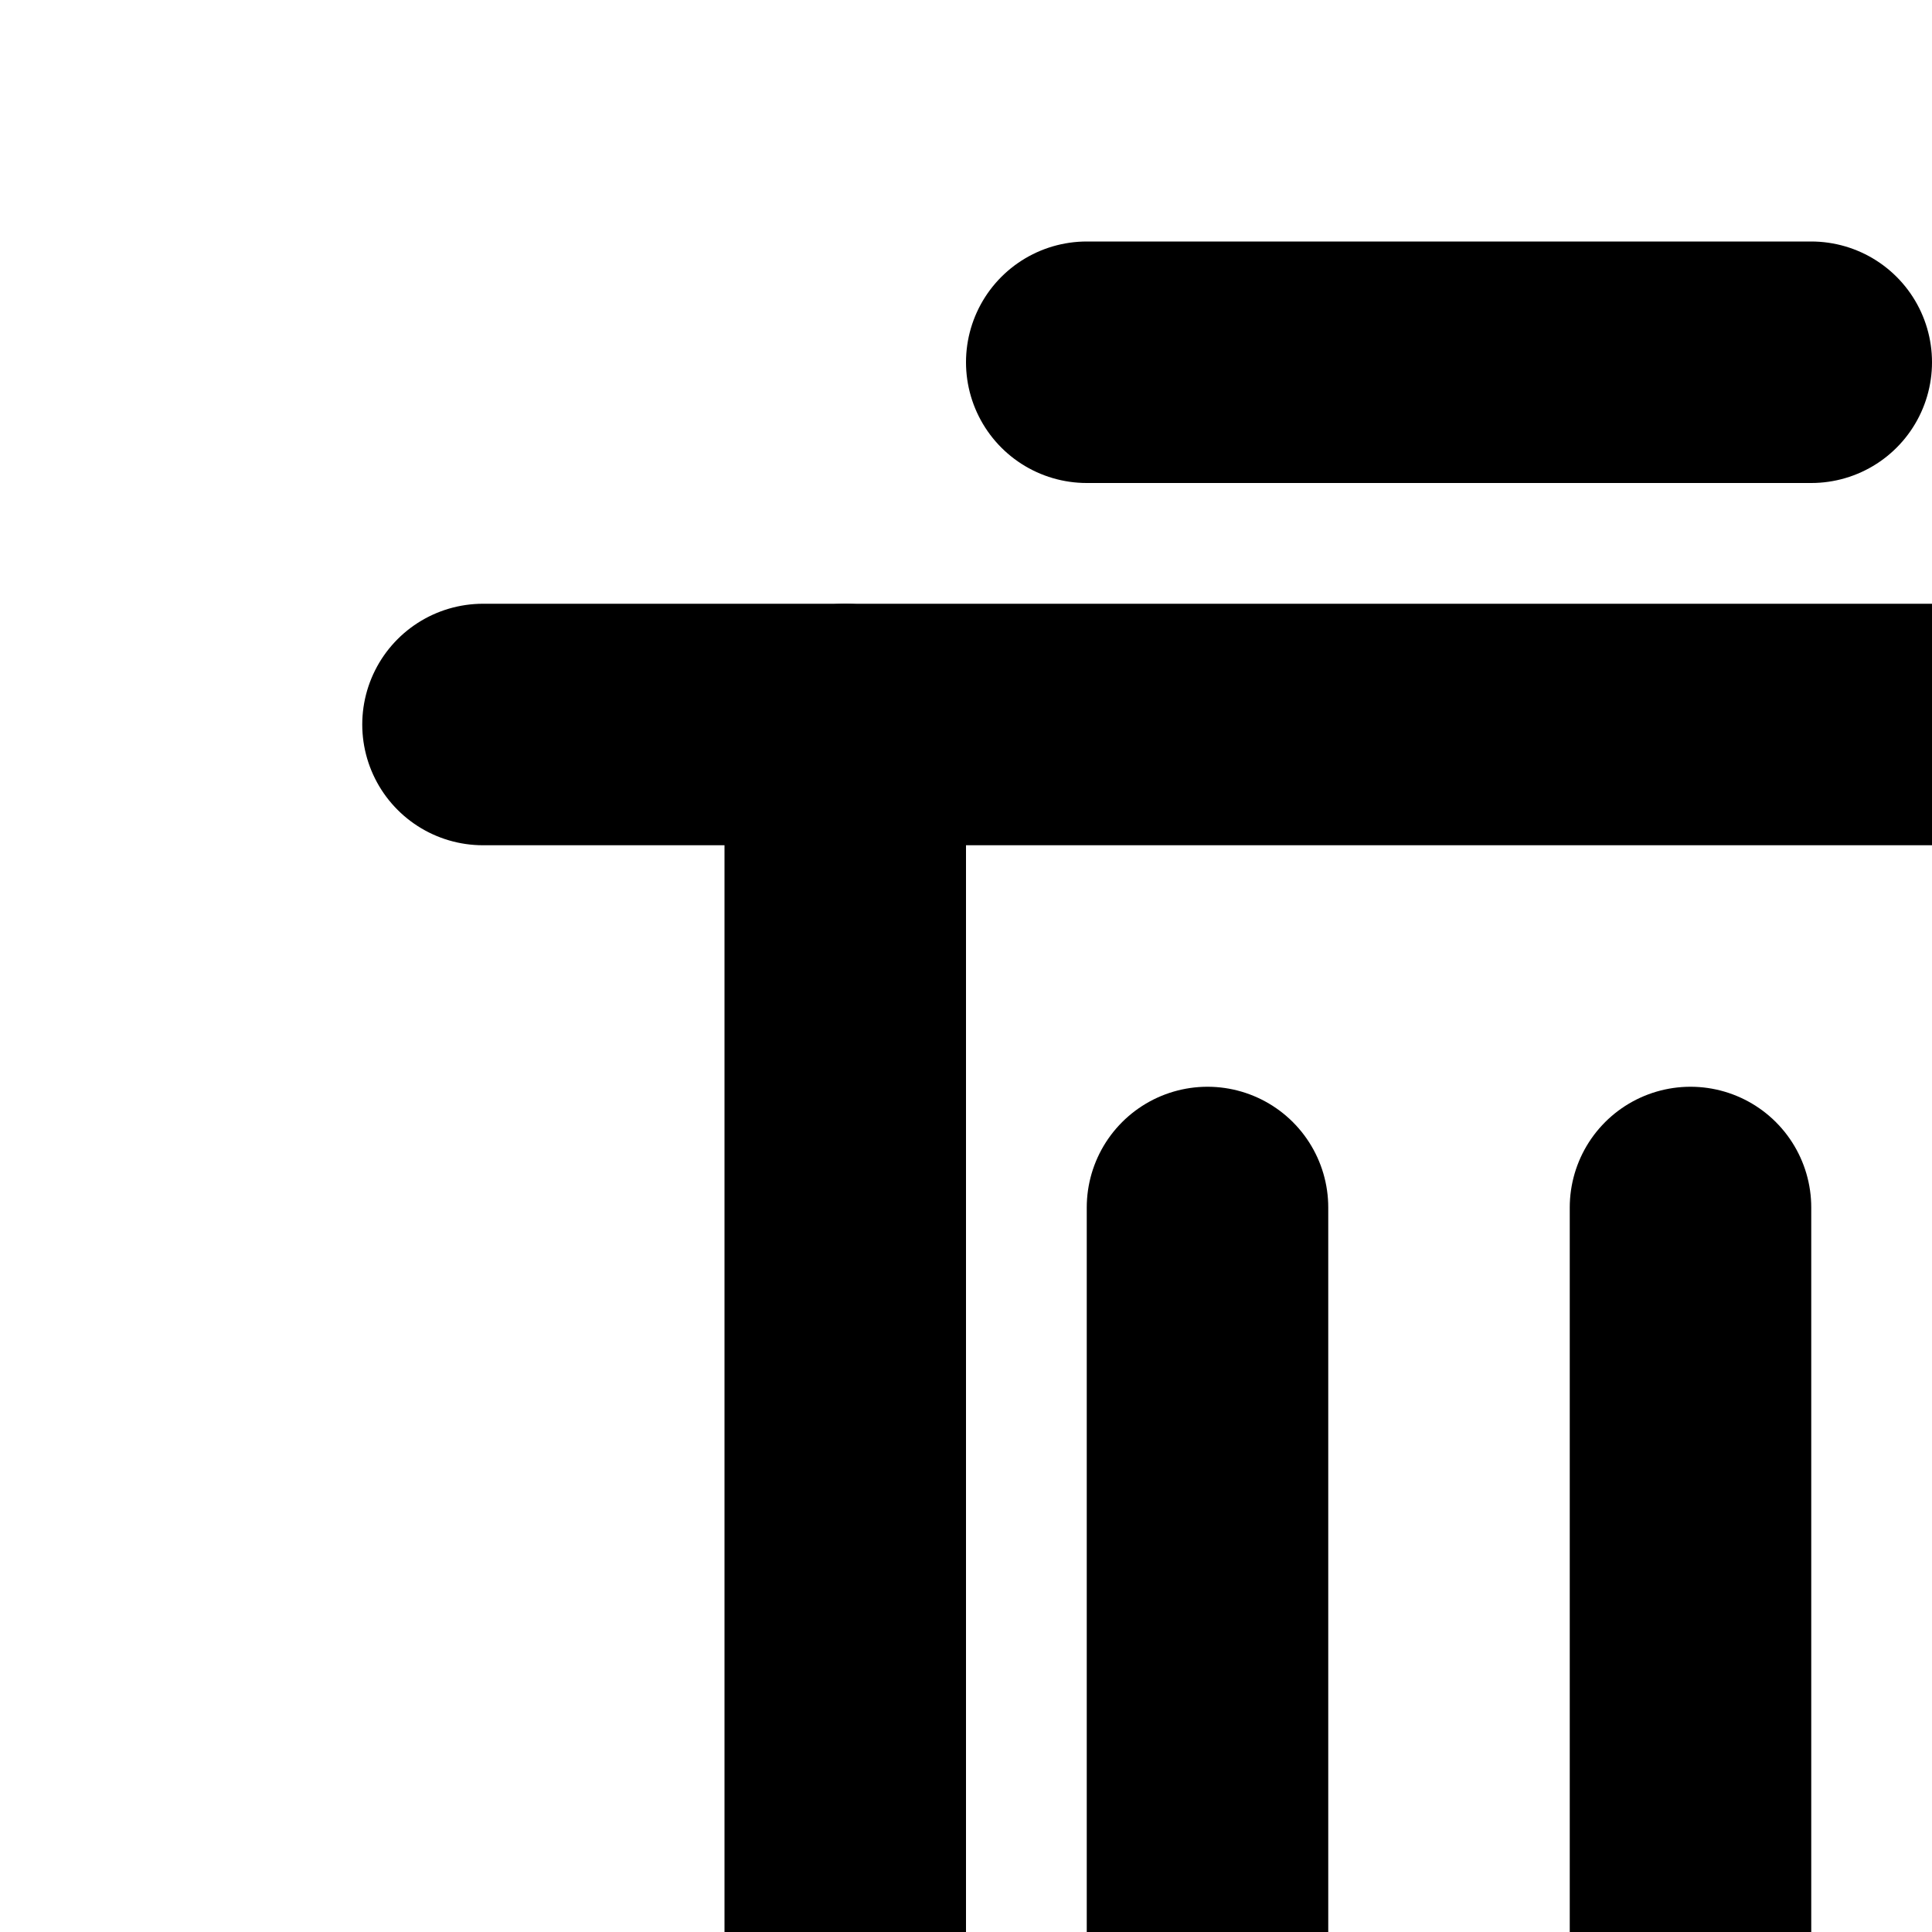
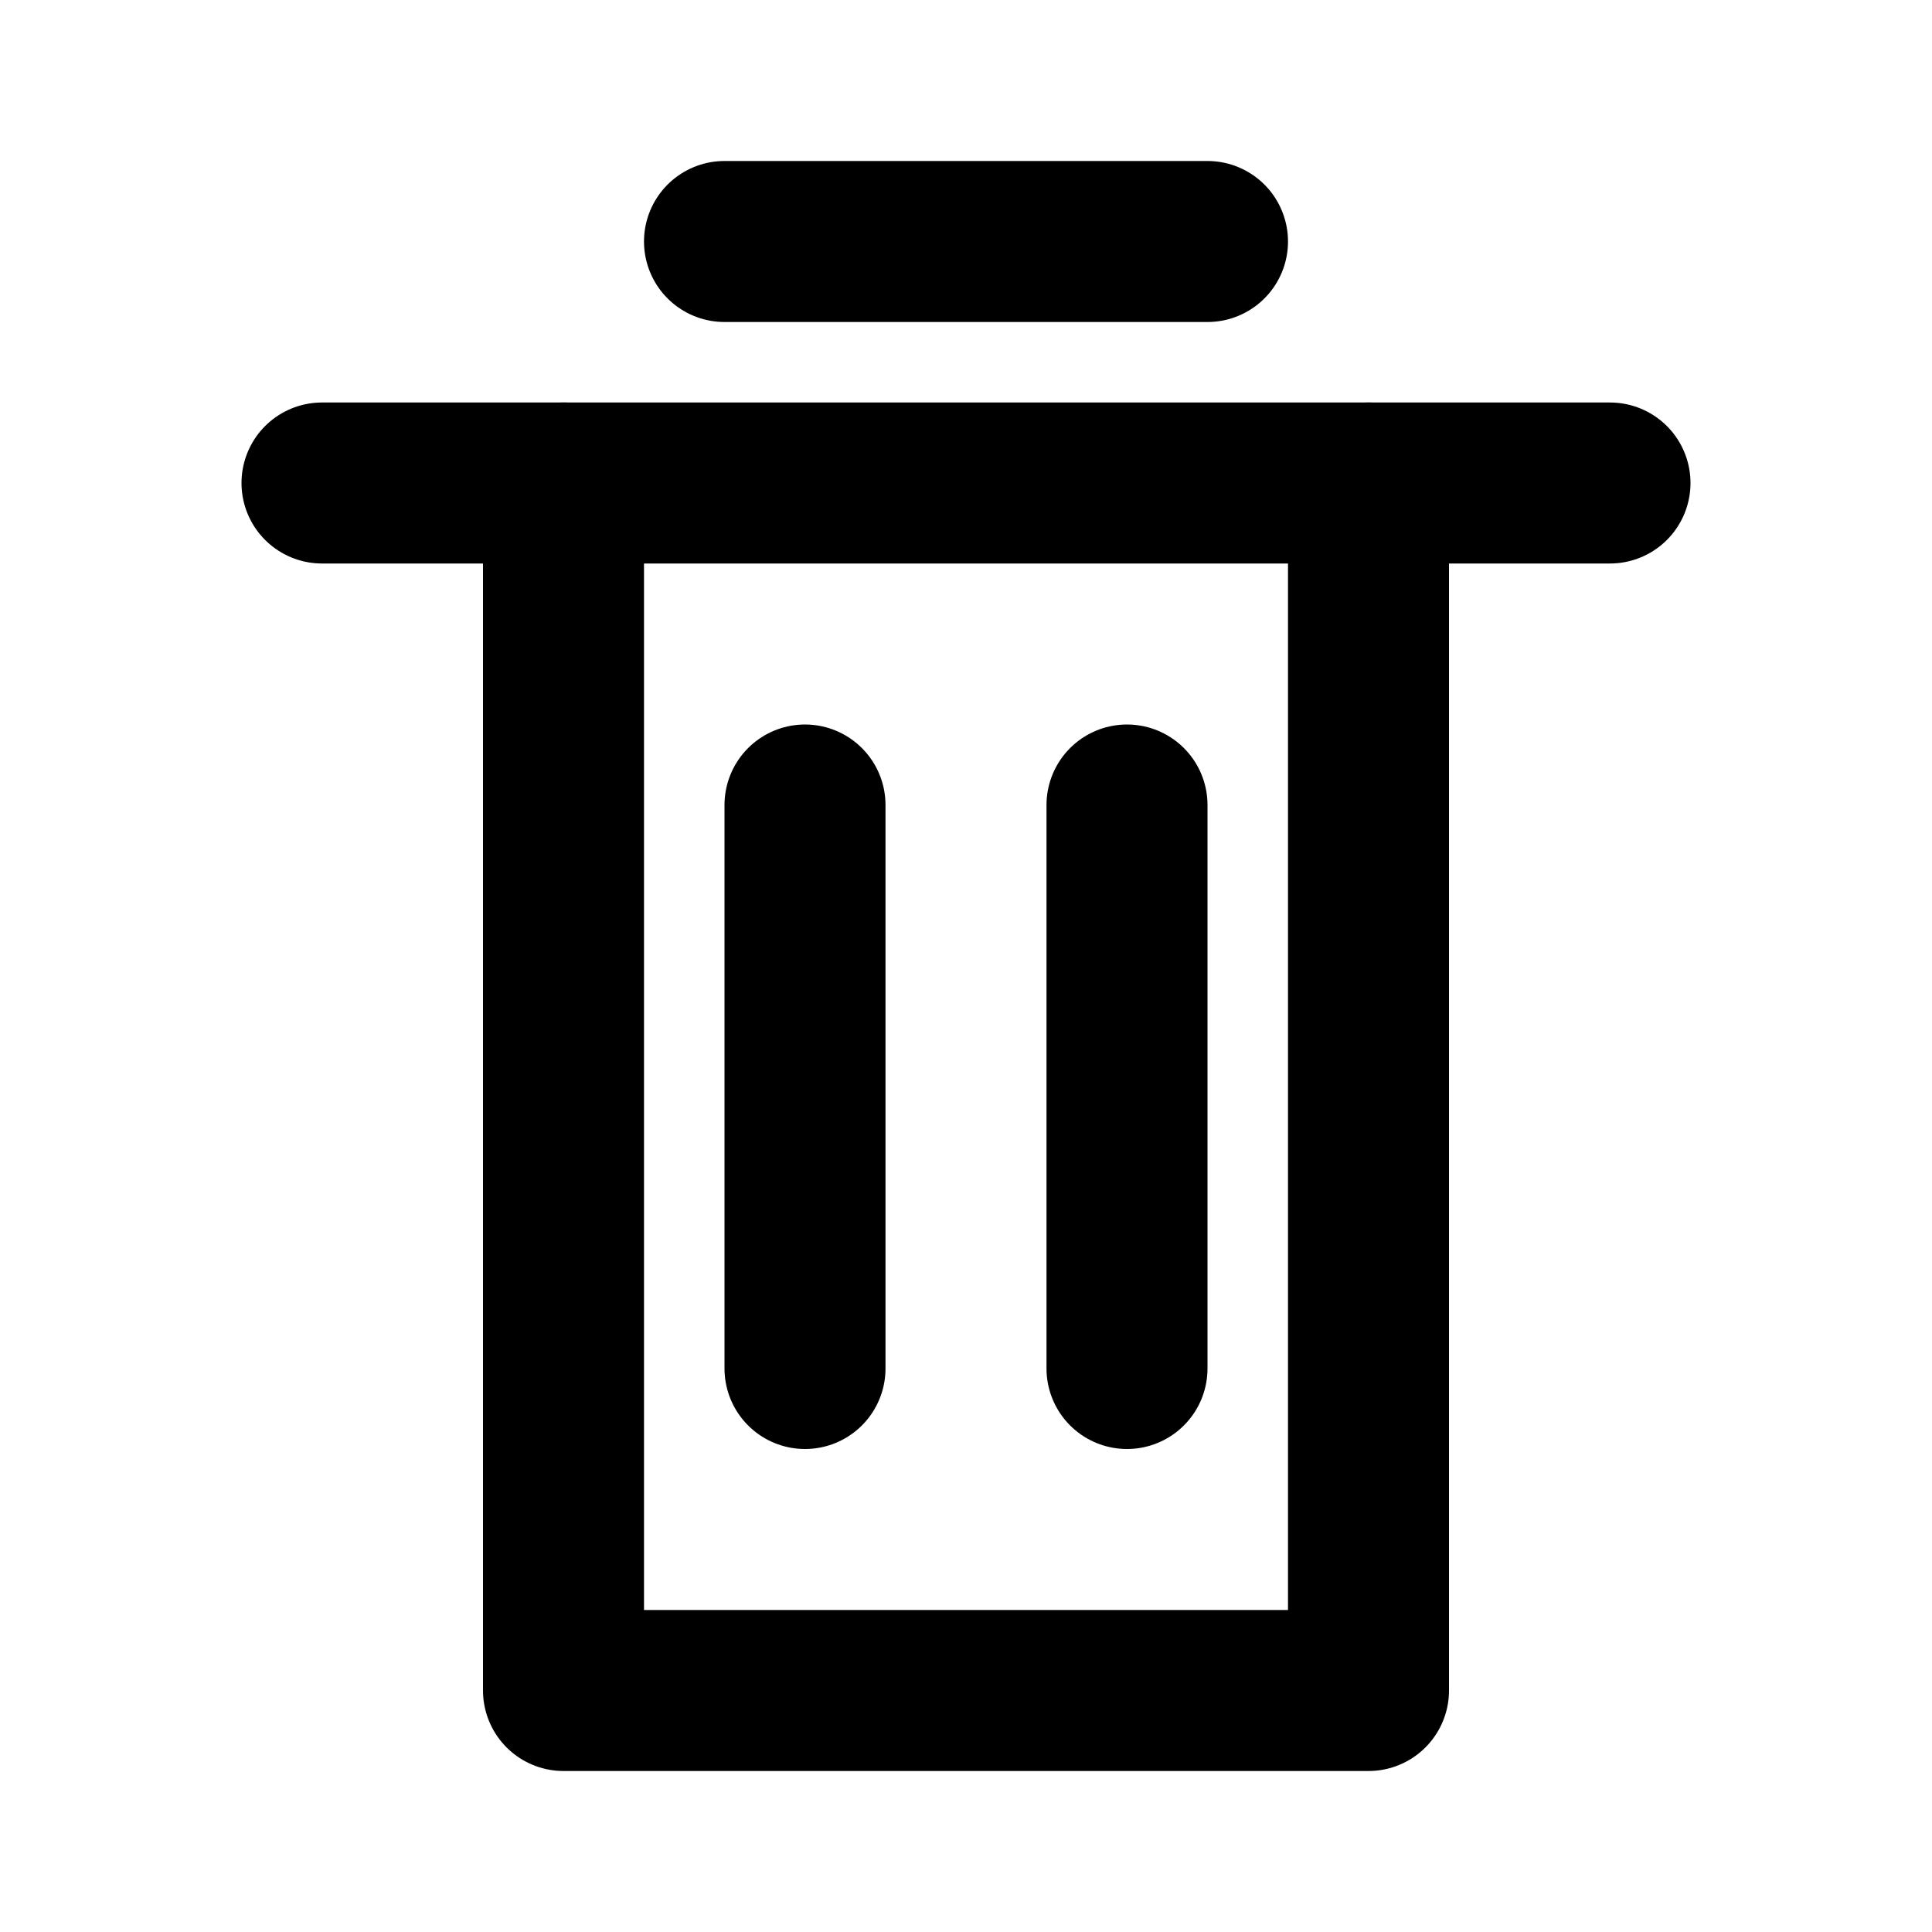
- <svg xmlns="http://www.w3.org/2000/svg" viewBox="0 0 16 16">
+ <svg xmlns="http://www.w3.org/2000/svg" viewBox="0 0 24 24">
  <path d="M4 6 L20 6" fill="none" stroke="currentColor" stroke-width="2" stroke-linecap="round" stroke-linejoin="round" />
  <path d="M7 6 L7 21 L17 21 L17 6" fill="none" stroke="currentColor" stroke-width="2" stroke-linecap="round" stroke-linejoin="round" />
  <path d="M9 3 L15 3" fill="none" stroke="currentColor" stroke-width="2" stroke-linecap="round" stroke-linejoin="round" />
  <path d="M10 10 L10 17" fill="none" stroke="currentColor" stroke-width="2" stroke-linecap="round" stroke-linejoin="round" />
  <path d="M14 10 L14 17" fill="none" stroke="currentColor" stroke-width="2" stroke-linecap="round" stroke-linejoin="round" />
</svg>
